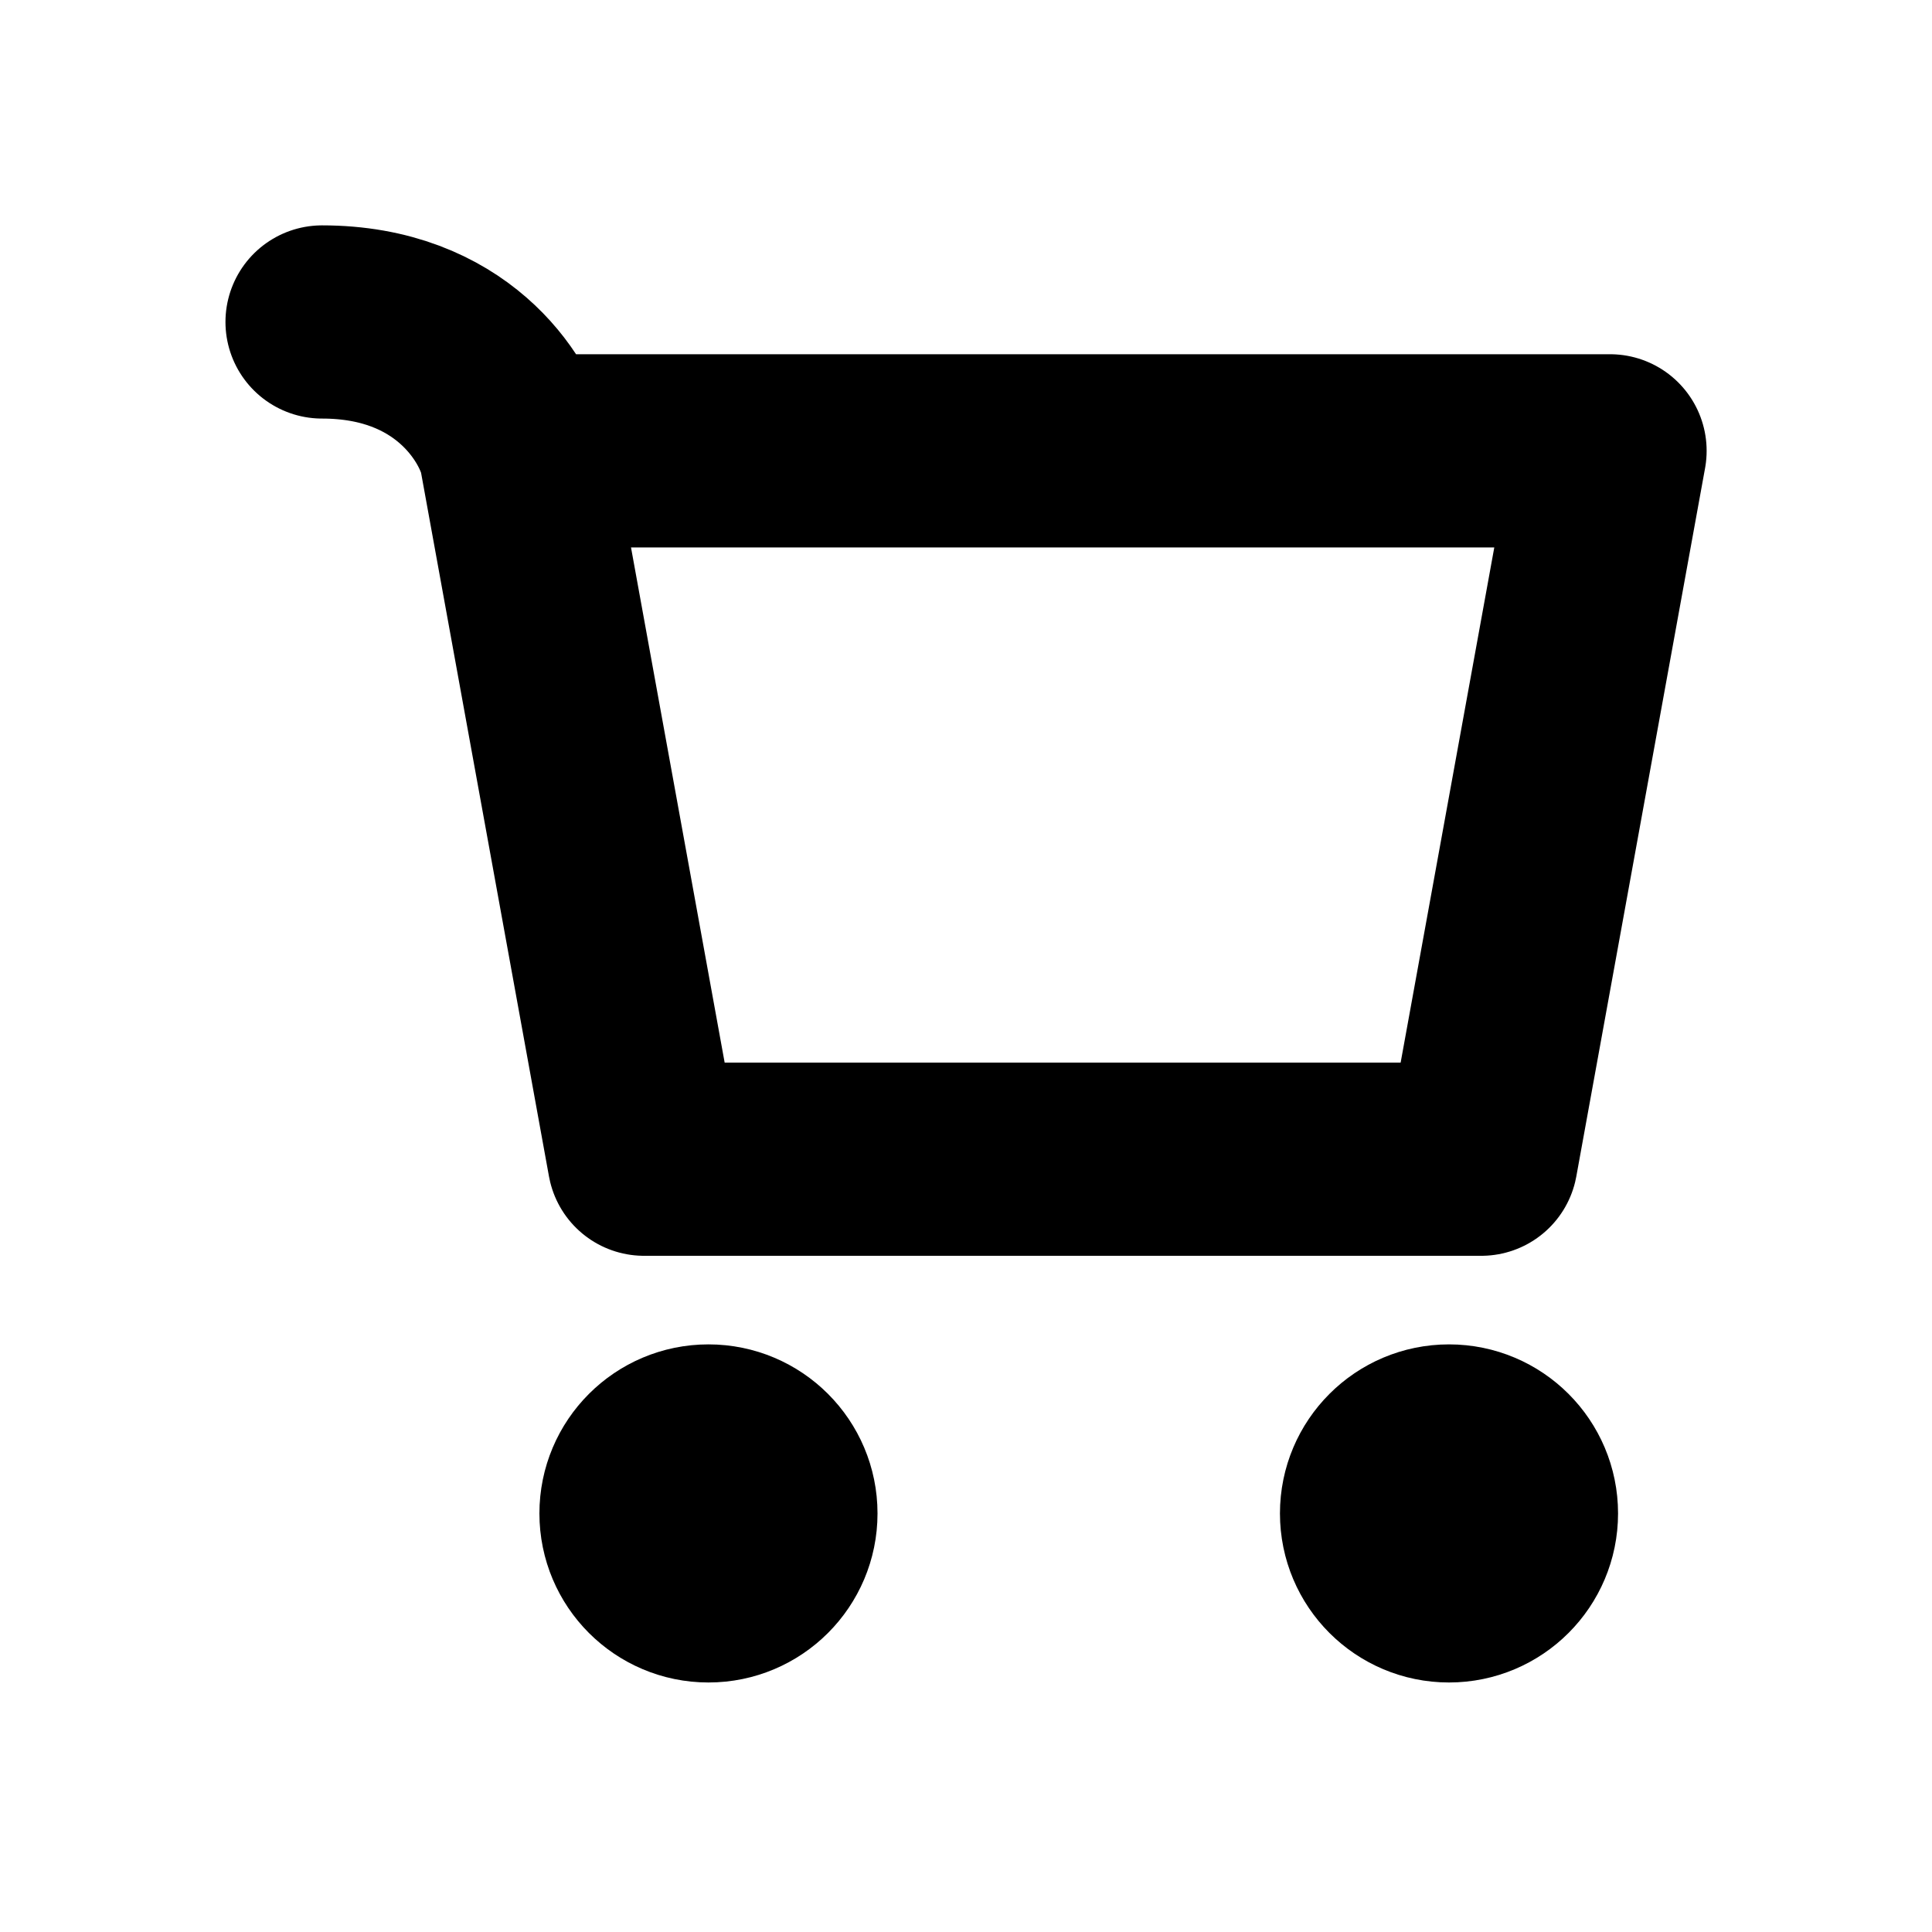
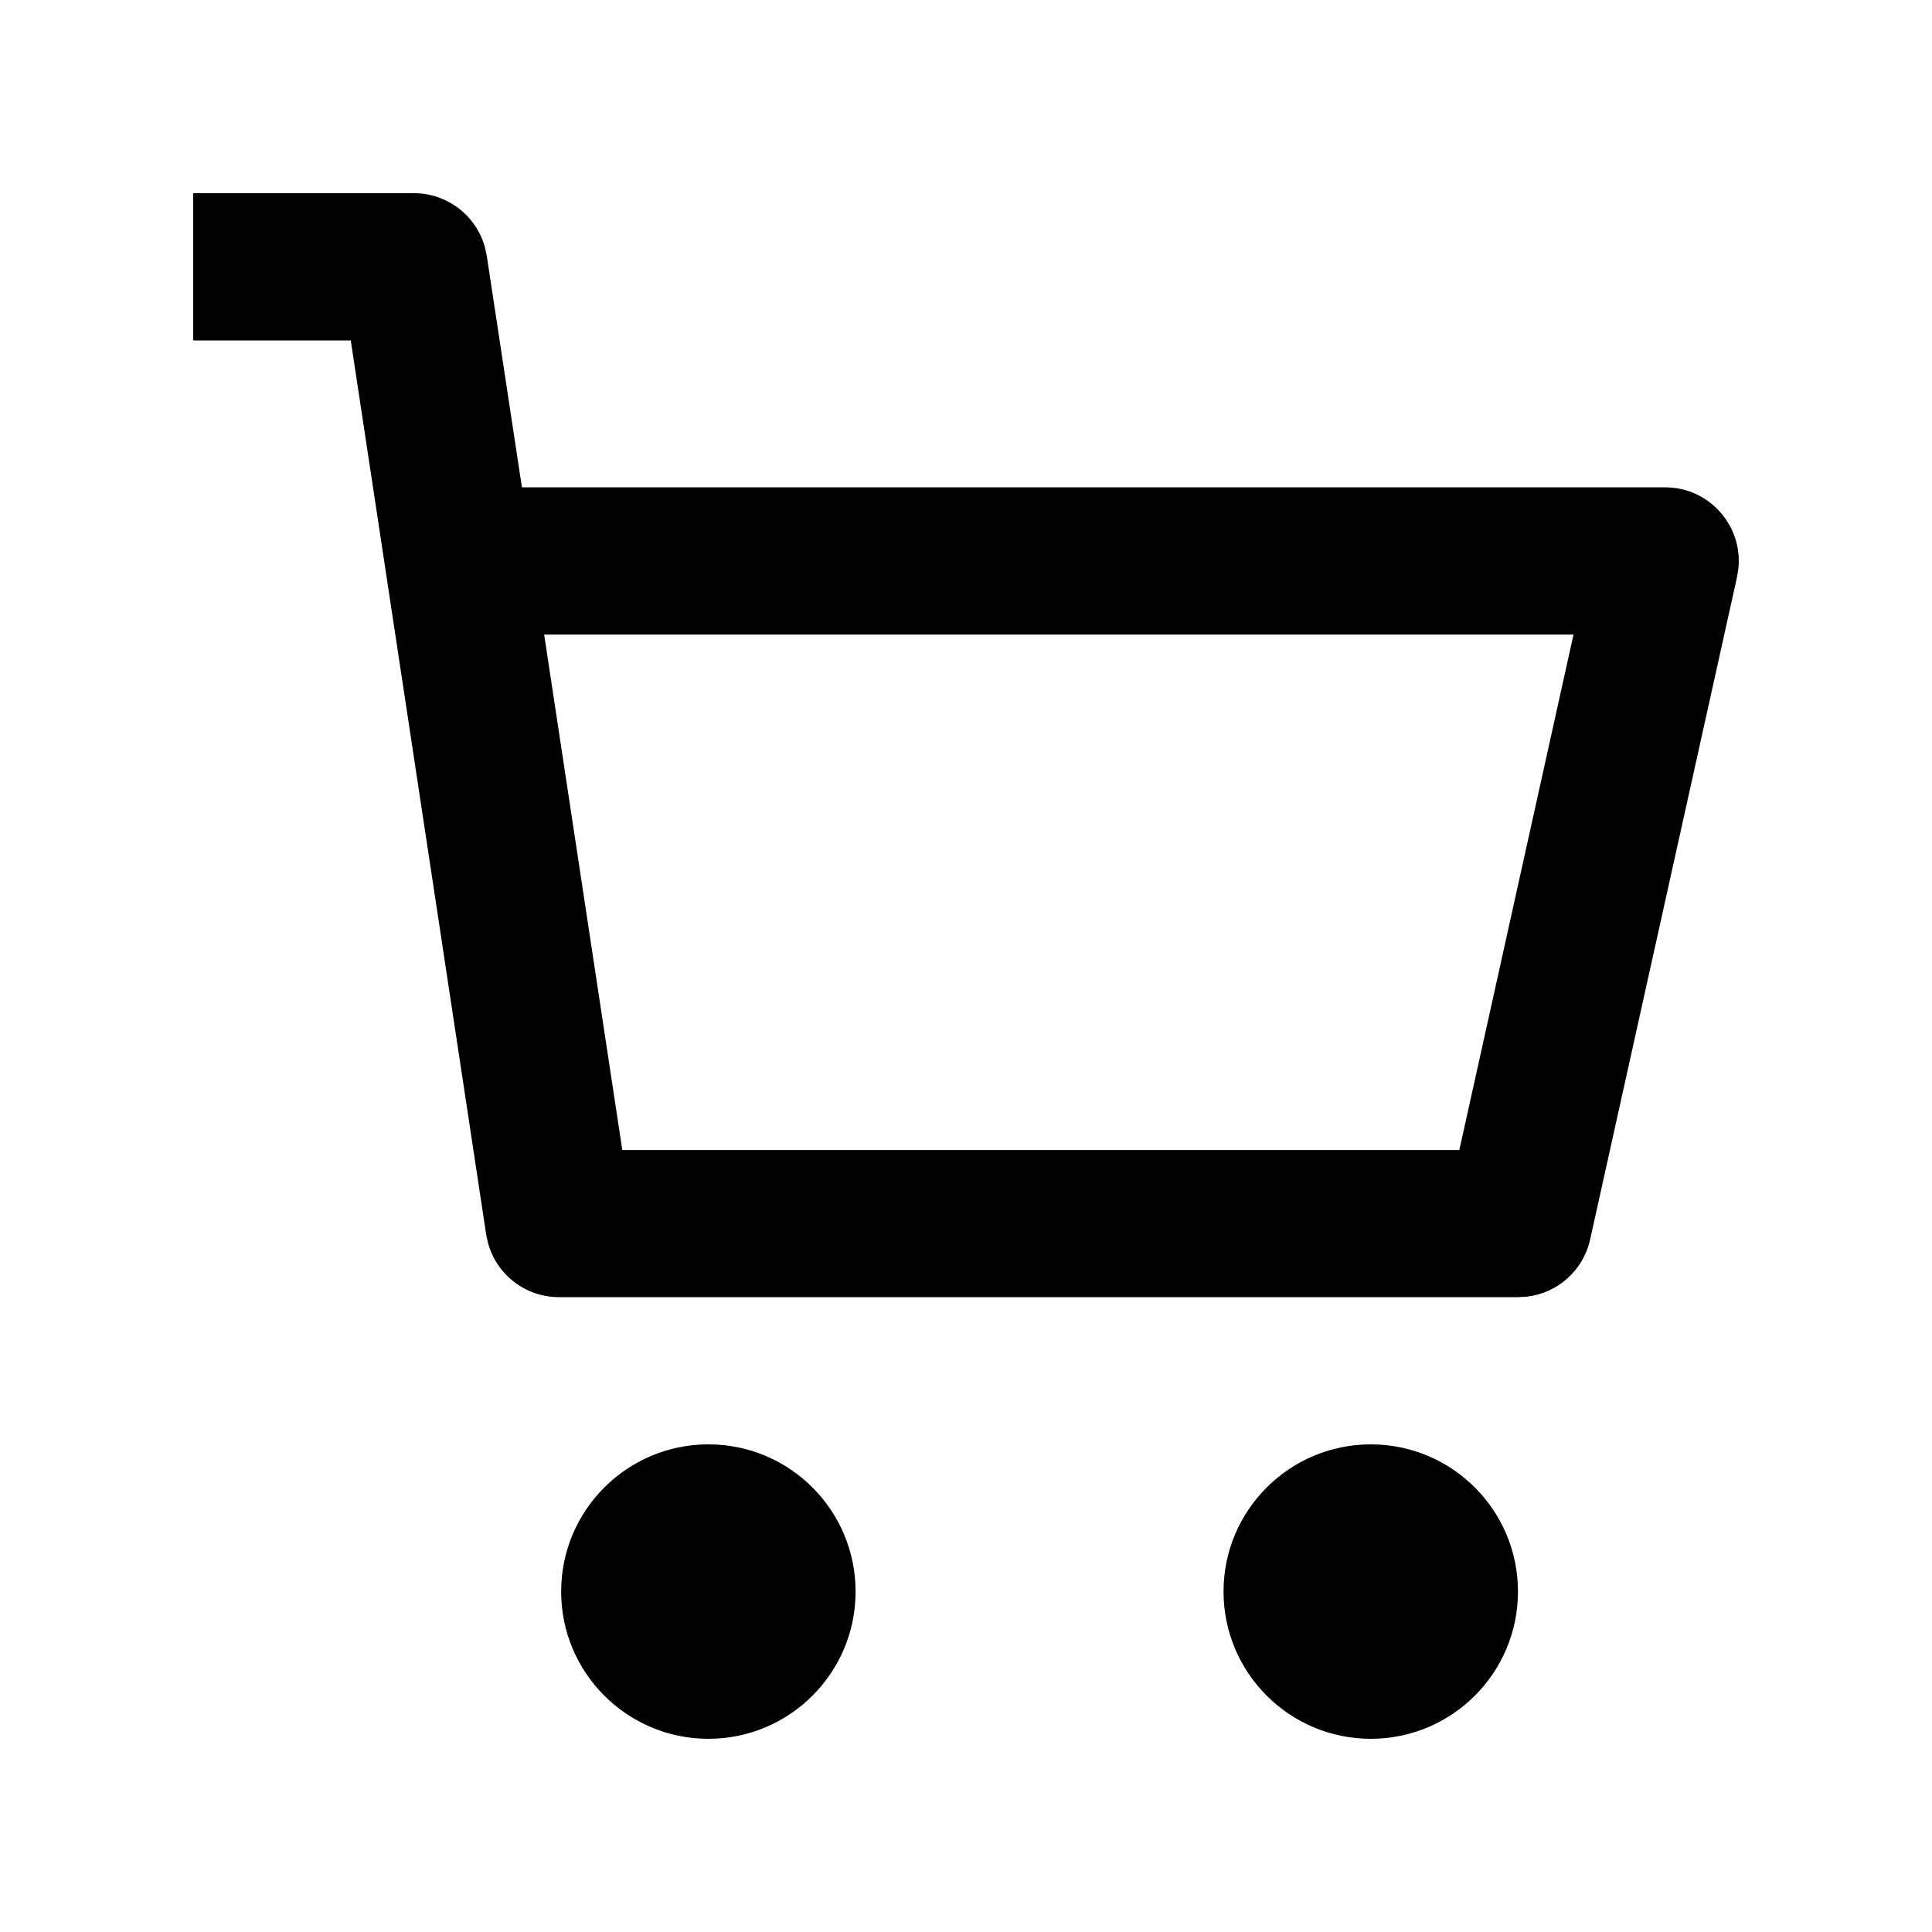
- <svg xmlns="http://www.w3.org/2000/svg" data-symbol="cart" width="20" height="20" fill="none">
-   <path fill="currentColor" stroke="currentColor" stroke-linecap="round" stroke-linejoin="round" stroke-width="1.5" d="M15 16.667a1 1 0 1 0 0-2 1 1 0 0 0 0 2ZM7.334 16.667a1 1 0 1 0 0-2 1 1 0 0 0 0 2Z" />
-   <path stroke="currentColor" stroke-linecap="round" stroke-linejoin="round" stroke-width="2" d="M5.334 4.667h11.333L15.334 12H6.667L5.334 4.667Zm0 0c-.111-.445-.667-1.334-2-1.334" />
+ <svg xmlns="http://www.w3.org/2000/svg" viewBox="0 0 20 20" fill="none">
+   <path d="M4.286 2C4.633 2 4.933 2.235 5.021 2.564L5.039 2.648L5.403 5.045L17.238 5.045C17.695 5.045 18.041 5.442 17.996 5.883L17.982 5.972L16.461 12.831C16.39 13.151 16.125 13.386 15.806 13.423L15.717 13.428H5.786C5.439 13.428 5.139 13.194 5.051 12.864L5.033 12.78L3.631 3.524H2V2H4.286ZM5.809 16.476C5.809 17.317 6.492 18 7.333 18C8.175 18 8.857 17.317 8.857 16.476C8.857 15.634 8.175 14.952 7.333 14.952C6.492 14.952 5.809 15.634 5.809 16.476ZM12.666 16.476C12.666 17.317 13.349 18 14.19 18C15.032 18 15.714 17.317 15.714 16.476C15.714 15.634 15.032 14.952 14.19 14.952C13.349 14.952 12.666 15.634 12.666 16.476ZM5.633 6.569L6.442 11.905H15.107L16.289 6.569H5.633Z" fill="currentColor" />
</svg>
